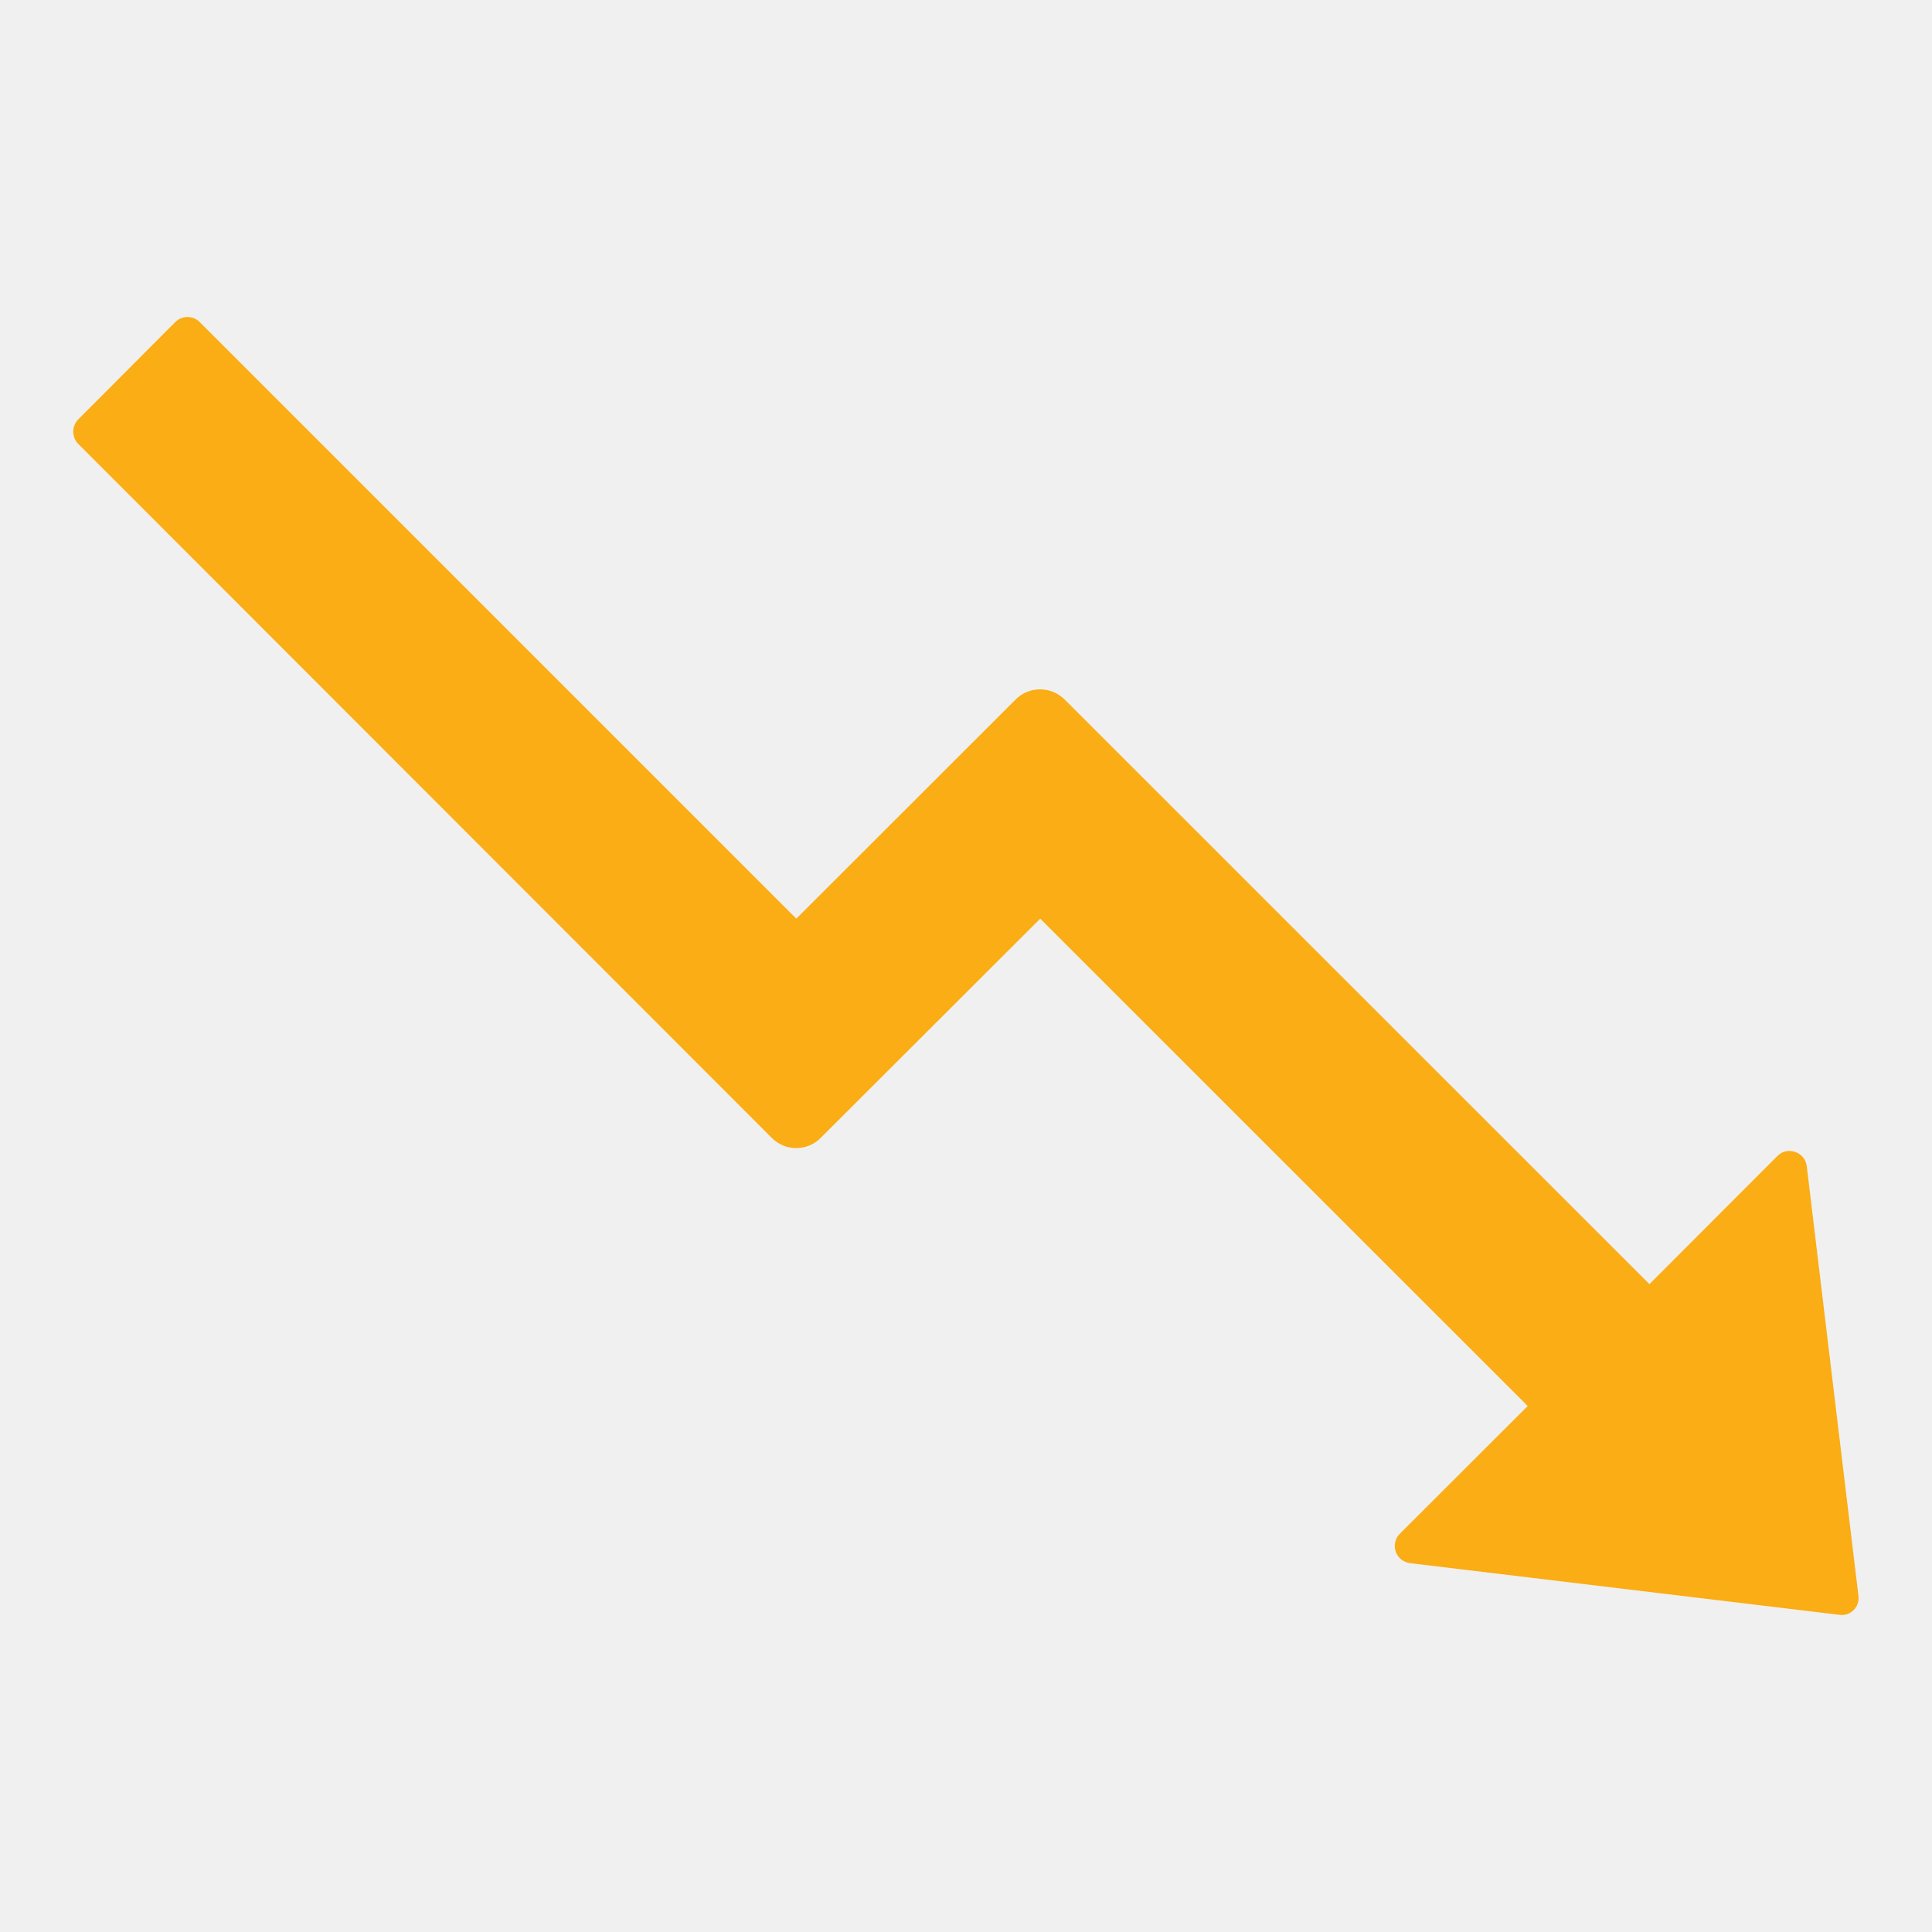
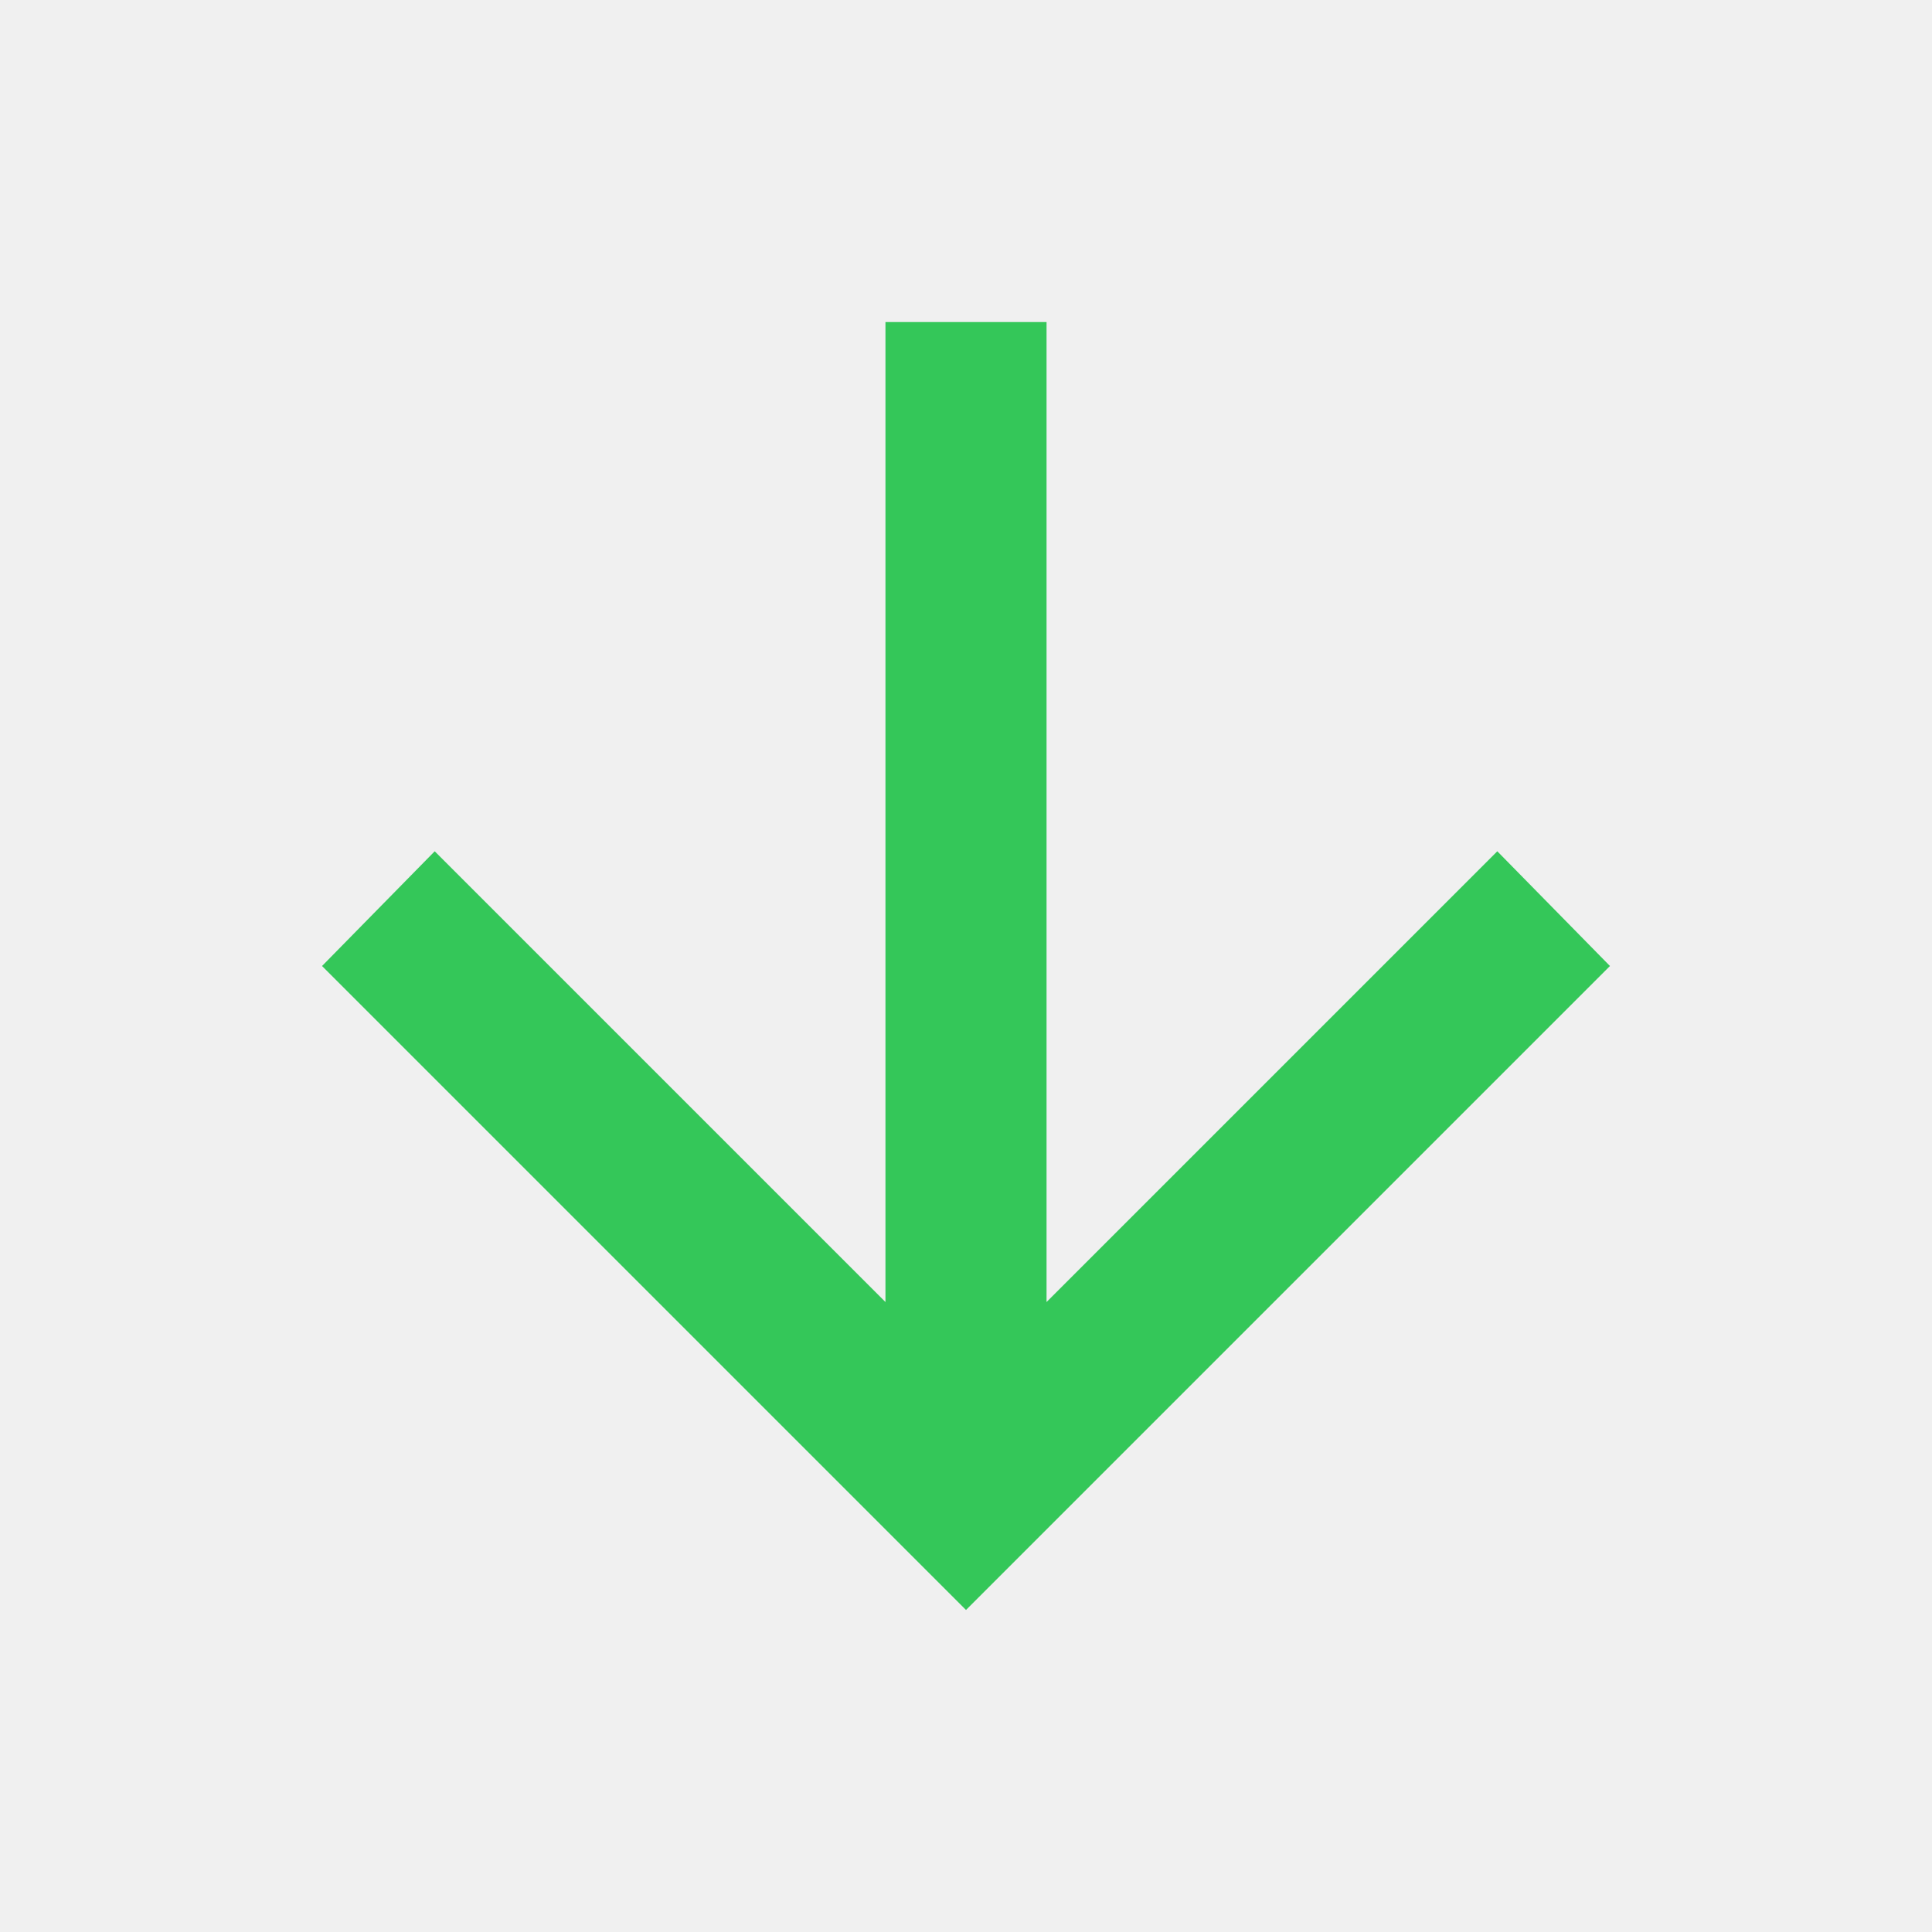
- <svg xmlns="http://www.w3.org/2000/svg" width="12" height="12" viewBox="0 0 12 12" fill="none">
-   <g clip-path="url(#clip0_1891_1813)">
-     <path d="M11.543 9.911L11.222 7.243C11.211 7.155 11.102 7.117 11.04 7.18L10.245 7.976L6.612 4.344C6.527 4.261 6.392 4.261 6.309 4.344L4.946 5.706L1.24 2C1.22 1.98 1.193 1.969 1.164 1.969C1.136 1.969 1.109 1.98 1.089 2L0.486 2.605C0.466 2.625 0.455 2.653 0.455 2.681C0.455 2.709 0.466 2.737 0.486 2.757L4.794 7.068C4.877 7.152 5.014 7.152 5.097 7.068L6.461 5.706L9.489 8.733L8.694 9.527C8.68 9.541 8.67 9.559 8.666 9.579C8.661 9.598 8.663 9.619 8.669 9.637C8.676 9.656 8.687 9.673 8.703 9.686C8.719 9.698 8.737 9.706 8.757 9.709L11.425 10.03C11.493 10.04 11.553 9.981 11.543 9.911Z" fill="#FAAD14" />
+ <svg xmlns="http://www.w3.org/2000/svg" width="16" height="16" viewBox="0 0 16 16" fill="none">
+   <mask id="mask0_265_17359" style="mask-type:alpha" maskUnits="userSpaceOnUse" x="0" y="0" width="16" height="16">
+     <rect width="16" height="16" fill="#D9D9D9" />
+   </mask>
+   <g mask="url(#mask0_265_17359)">
+     <path d="M7.333 2.667V10.783L3.6 7.05L2.667 8L8 13.333L13.333 8L12.4 7.05L8.667 10.783V2.667H7.333Z" fill="#34C759" />
  </g>
-   <defs>
-     <clipPath id="clip0_1891_1813">
-       <rect width="12" height="12" fill="white" />
-     </clipPath>
-   </defs>
</svg>
